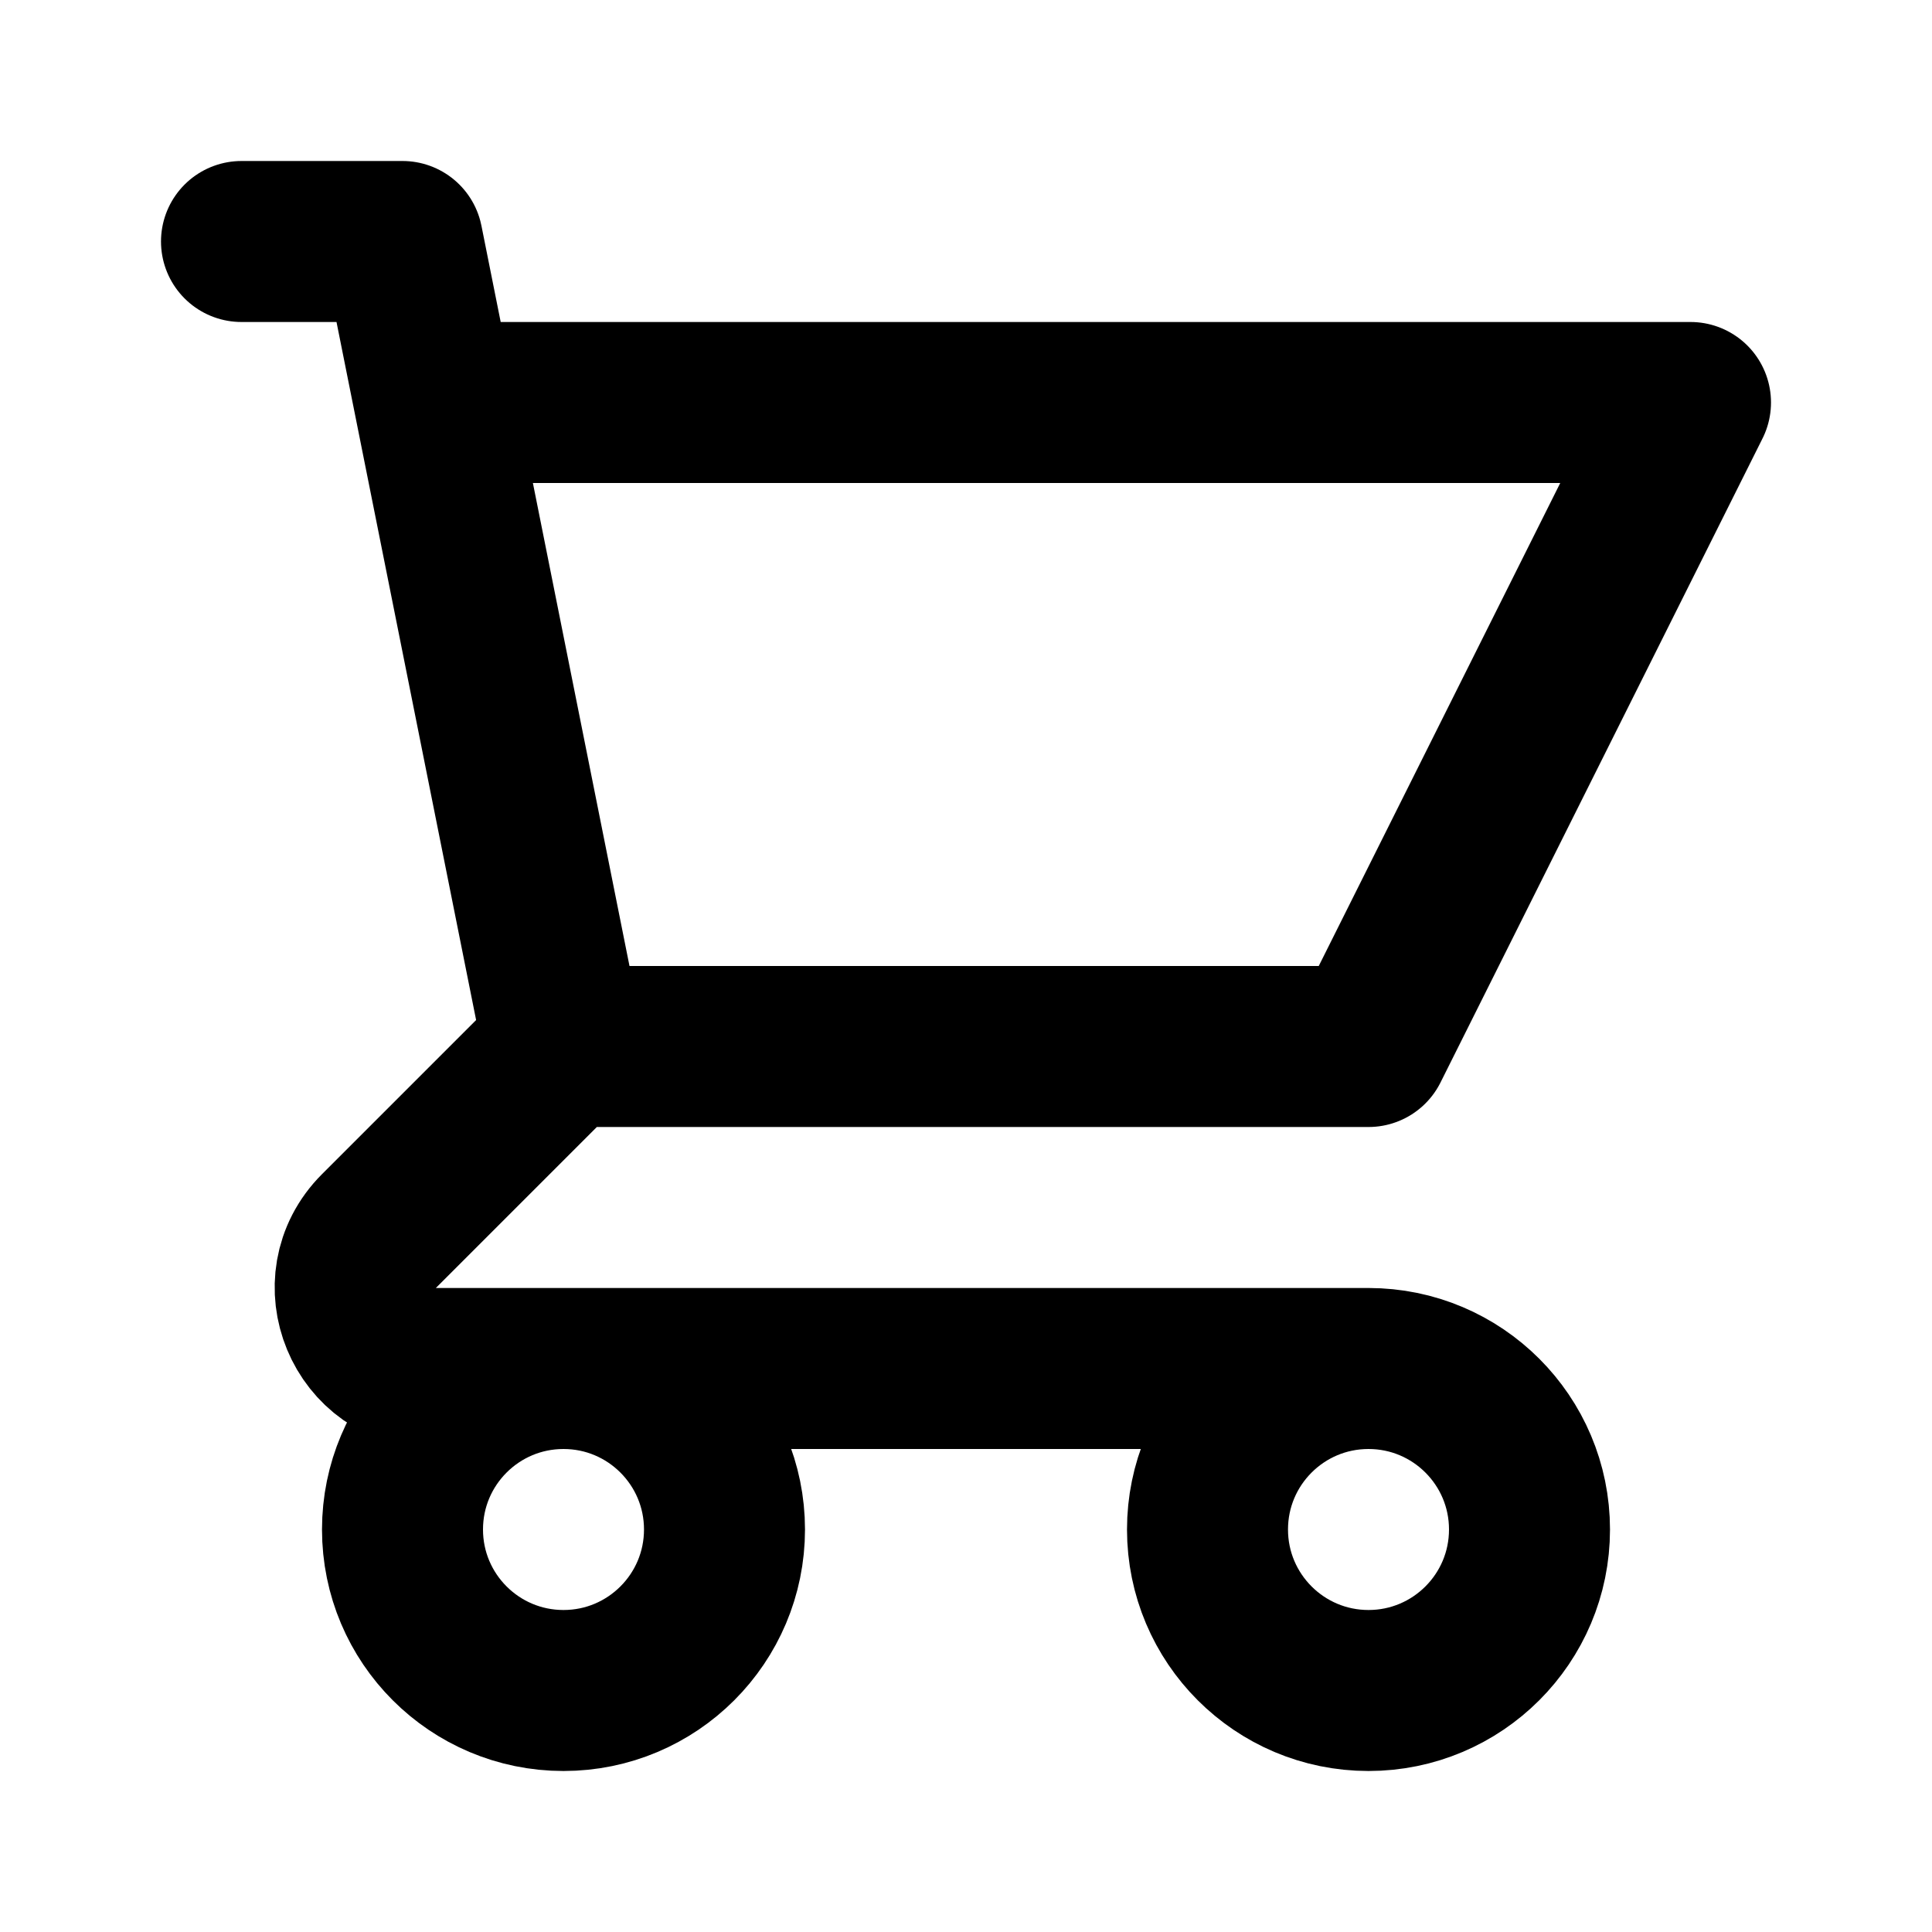
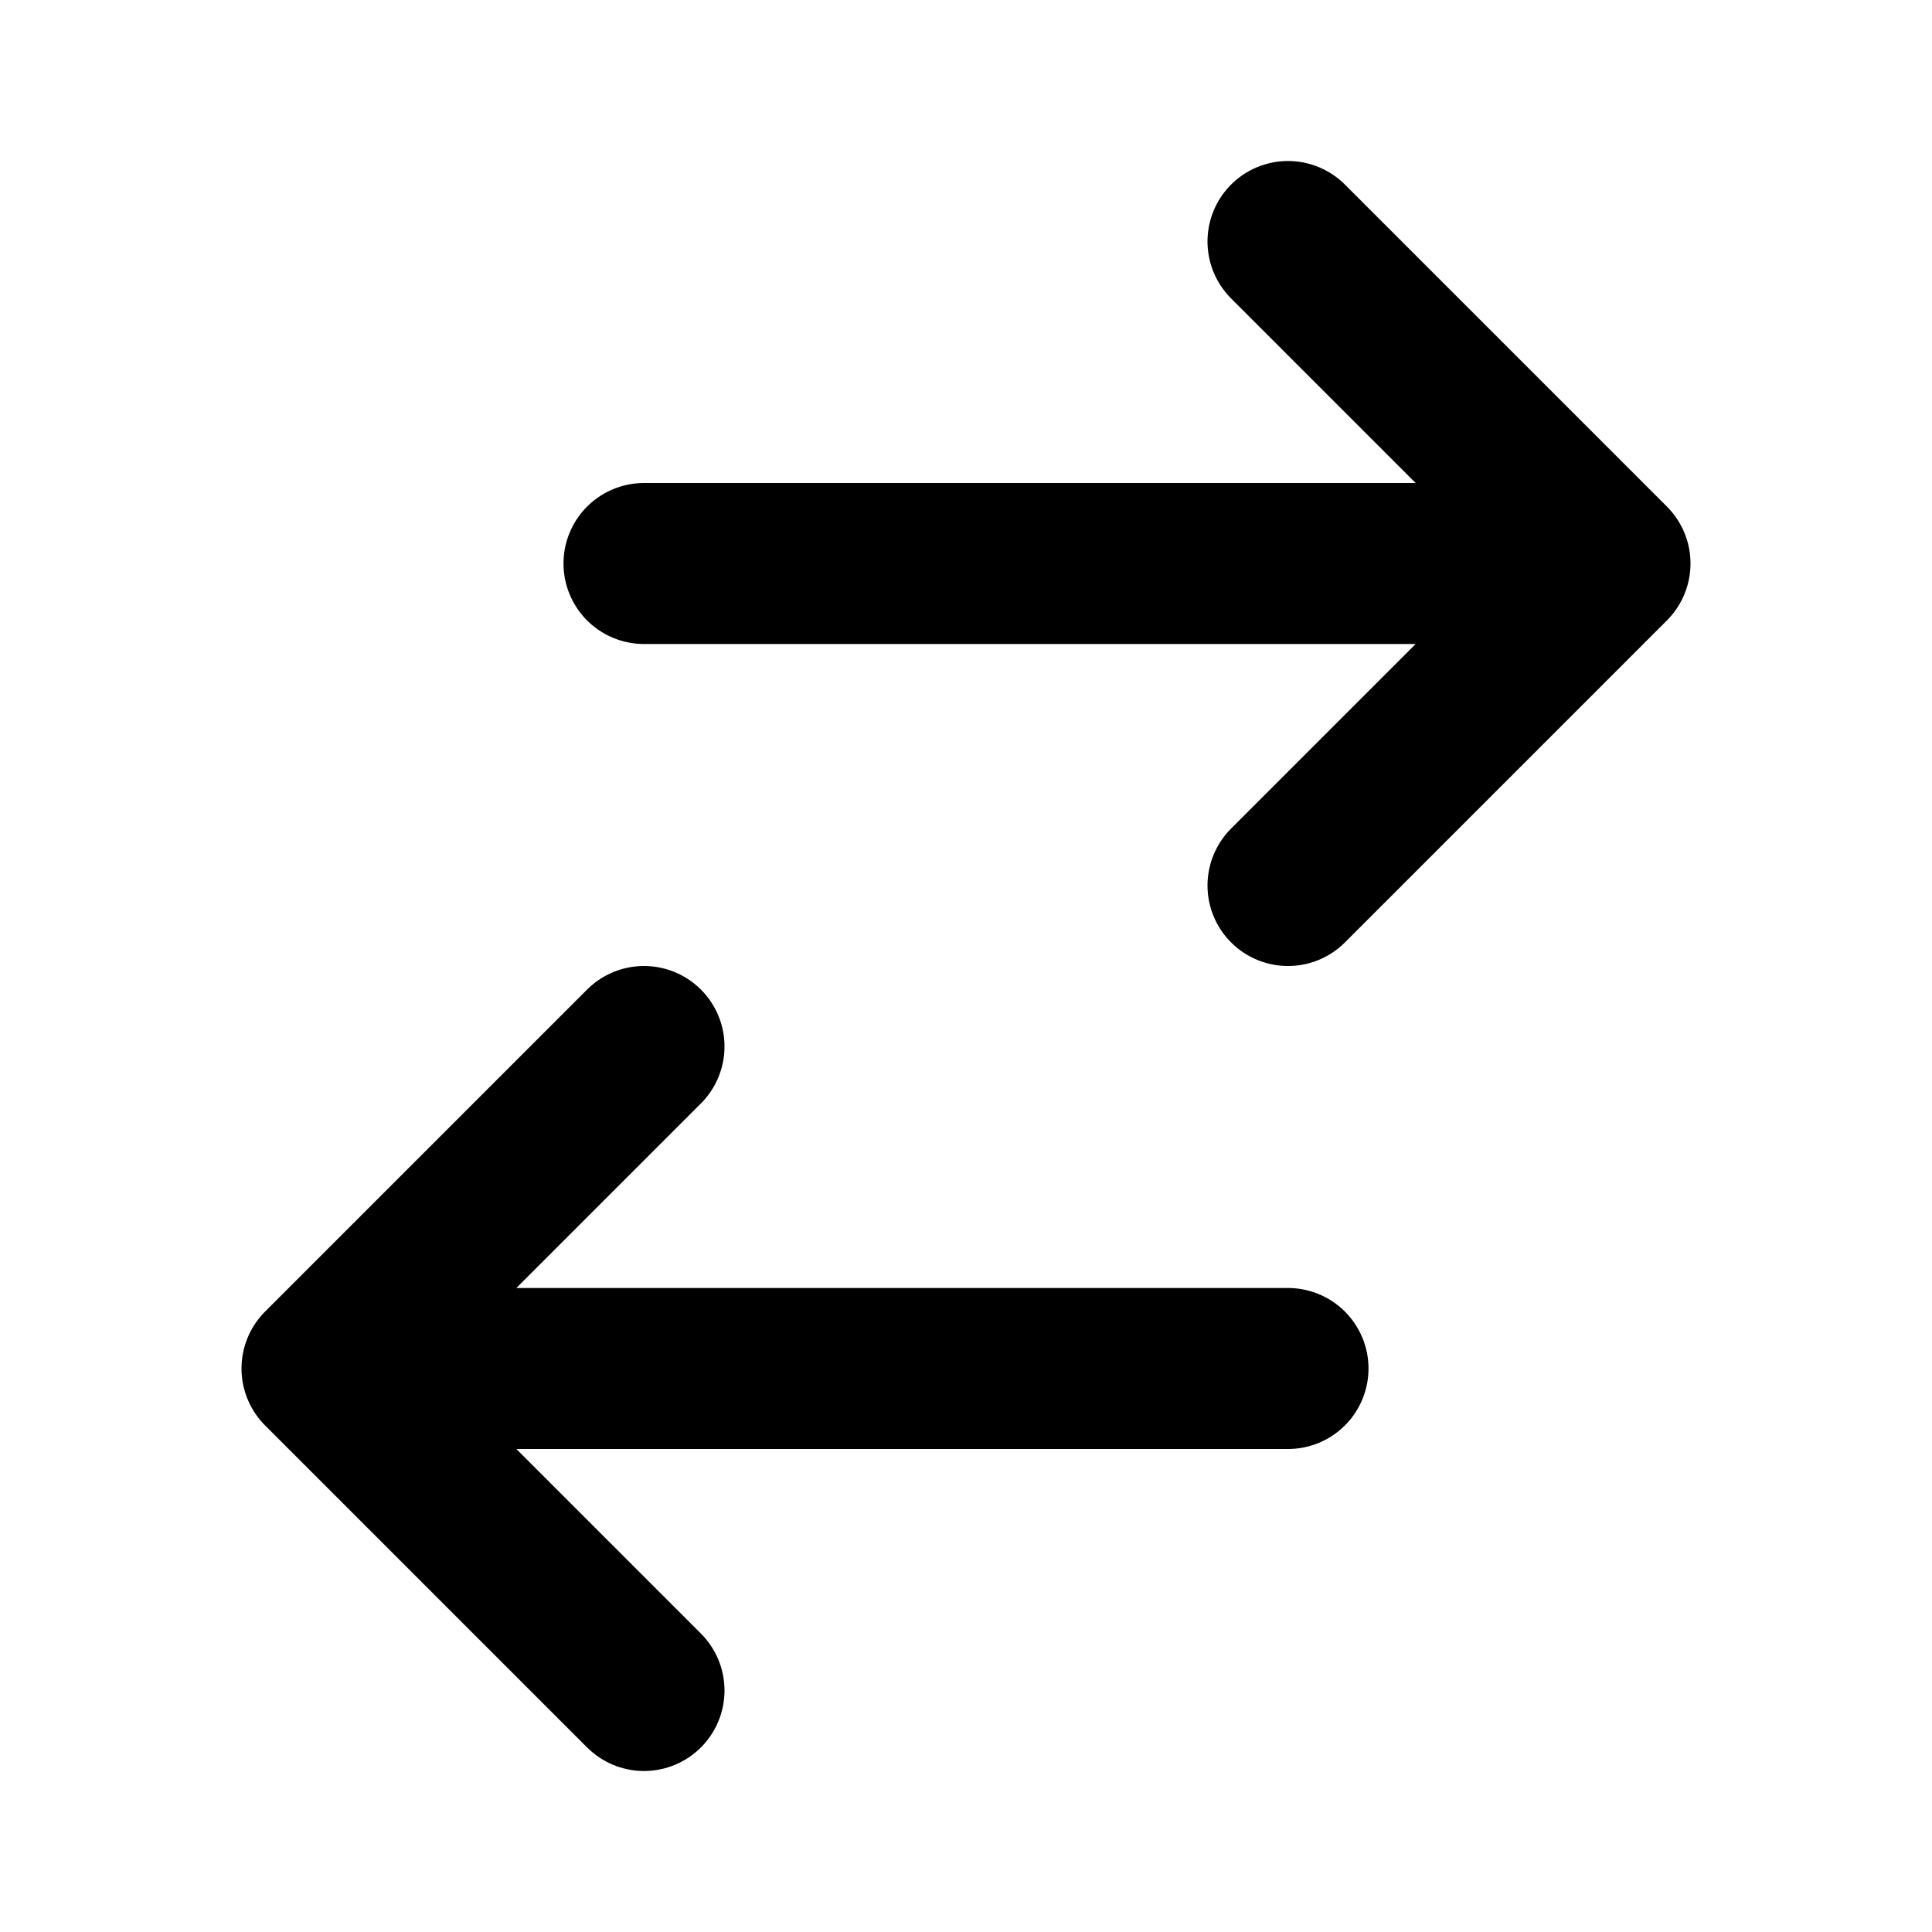
<svg xmlns="http://www.w3.org/2000/svg" fill="none" viewBox="0 0 24 24" stroke="currentColor">
-   <path stroke-linecap="round" stroke-linejoin="round" stroke-width="2" d="M3 3h2l.4 2M7 13h10l4-8H5.4M7 13L5.4 5M7 13l-2.293 2.293c-.63.63-.184 1.707.707 1.707H17m0 0a2 2 0 100 4 2 2 0 000-4zm-8 2a2 2 0 11-4 0 2 2 0 014 0z" />
+   <path stroke-linecap="round" stroke-linejoin="round" stroke-width="2" d="M8 7h12m0 0l-4-4m4 4l-4 4m0 6H4m0 0l4 4m-4-4l4-4" />
</svg>
